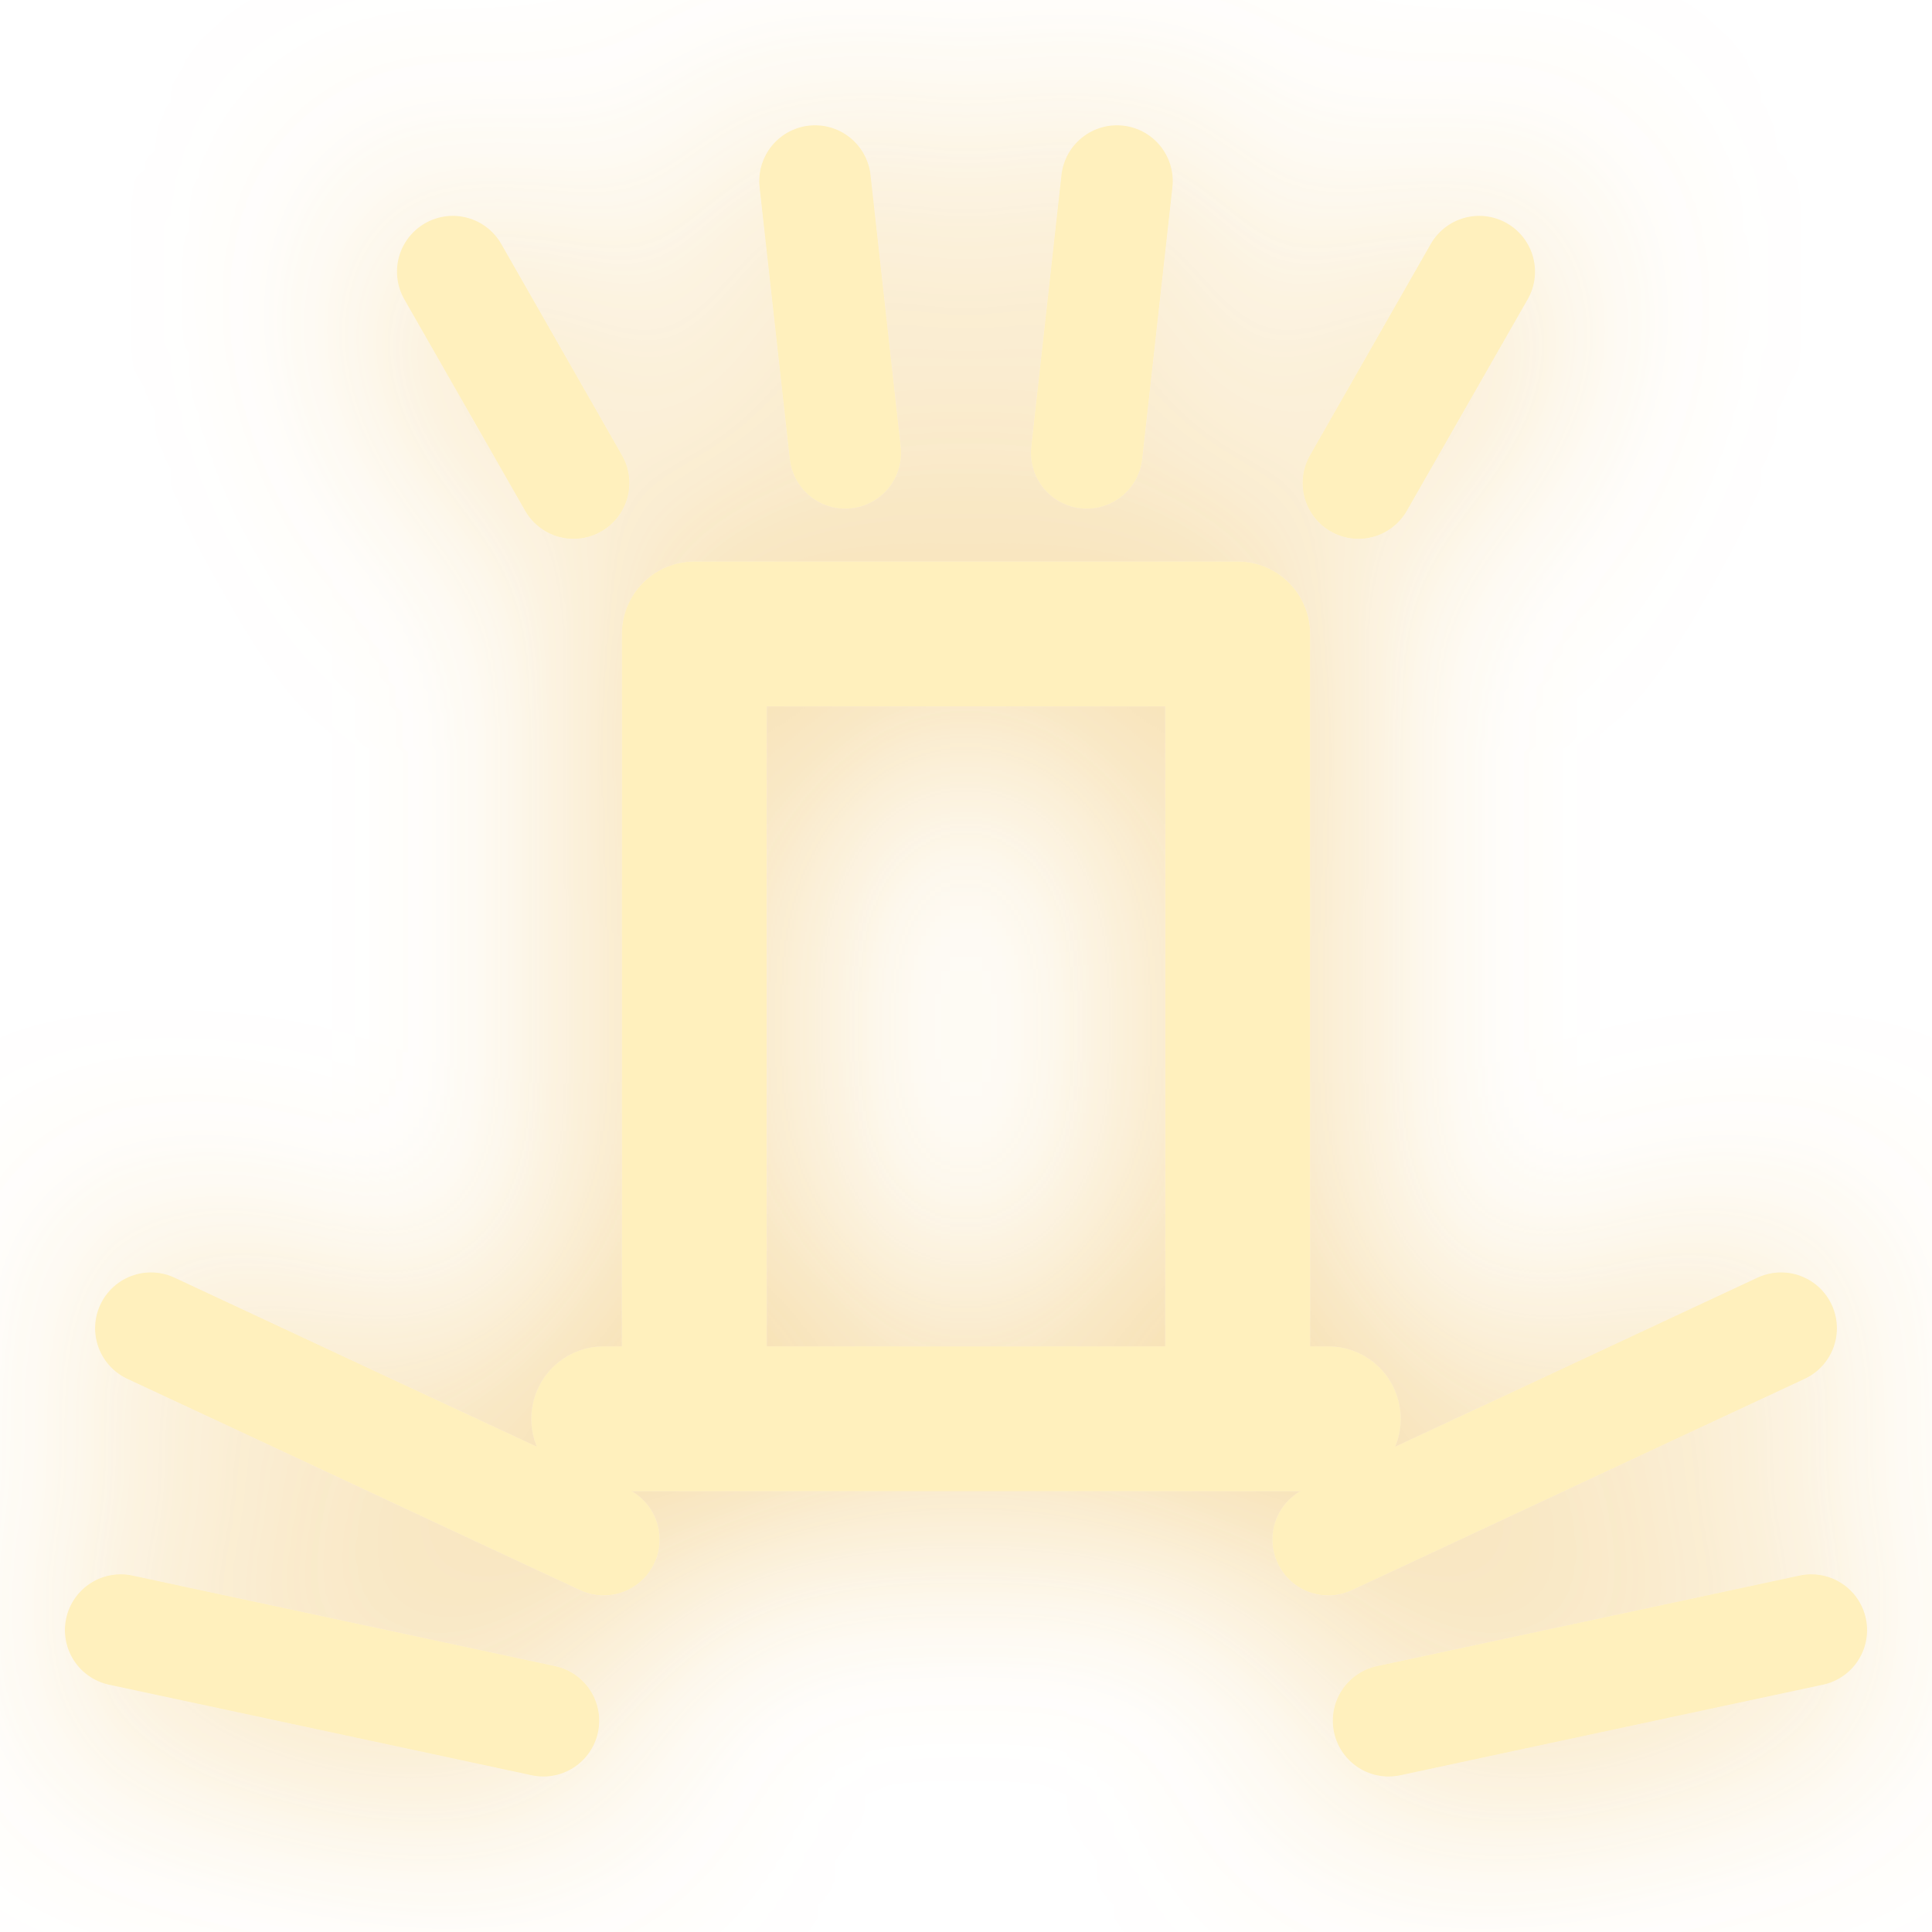
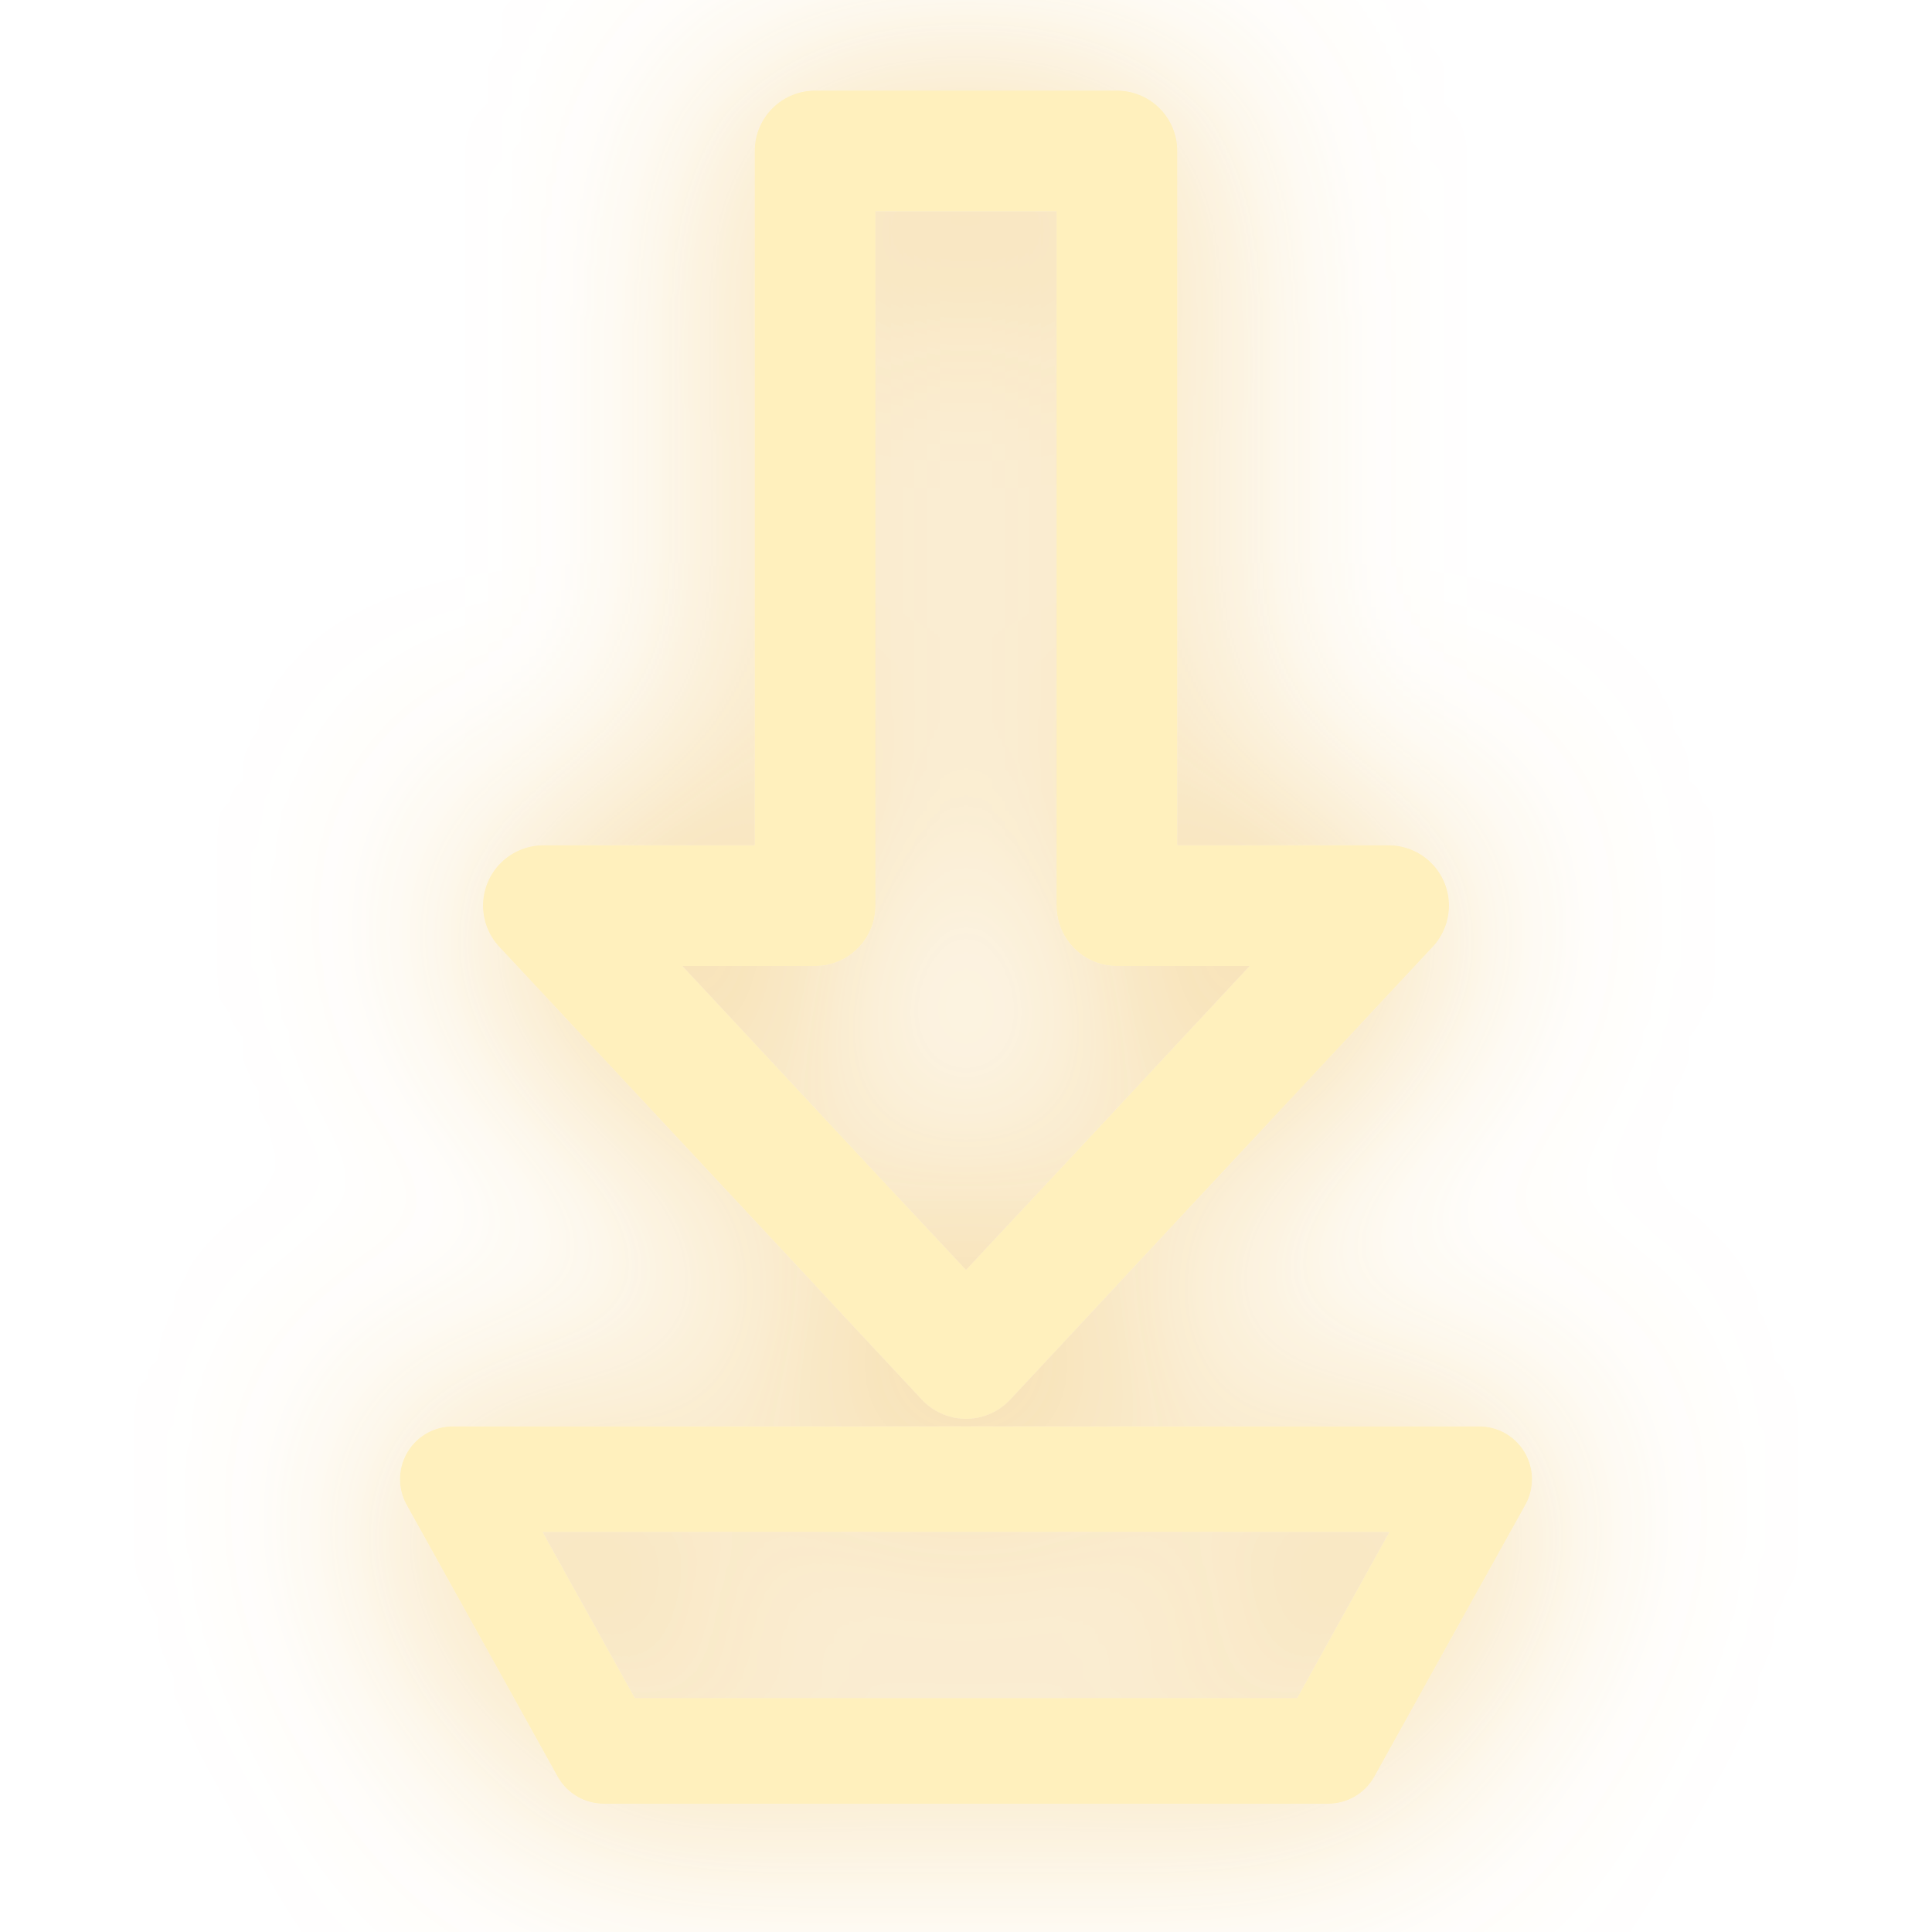
<svg xmlns="http://www.w3.org/2000/svg" width="128" height="128" viewBox="0 0 64 64">
  <defs>
    <filter id="g" x="-70%" y="-70%" width="240%" height="240%">
      <feDropShadow dx="0" dy="0" stdDeviation="4" flood-color="#efbd58" flood-opacity=".7" />
    </filter>
  </defs>
-   <g fill="none" stroke="#fff0bd" stroke-width="4.8" stroke-linecap="round" stroke-linejoin="round" filter="url(#g)">
-     <path d="M23 21h18v26H23zM20 47h24" />
-     <path d="M20 51L5 44M18 57L4 54M44 51l15-7M46 57l14-3" stroke-width="3.7" />
-     <path d="M19 16l-4-7M28 15l-1-9M36 15l1-9M45 16l4-7" stroke-width="3.7" />
+   <g fill="none" stroke="#fff0bd" stroke-linecap="round" stroke-linejoin="round" filter="url(#g)">
+     <path d="M27 5h10v25h9L32 45 18 30h9z" stroke-width="4" />
+     <path d="M15 49h34l-5 9H20z" stroke-width="3.5" />
  </g>
</svg>
